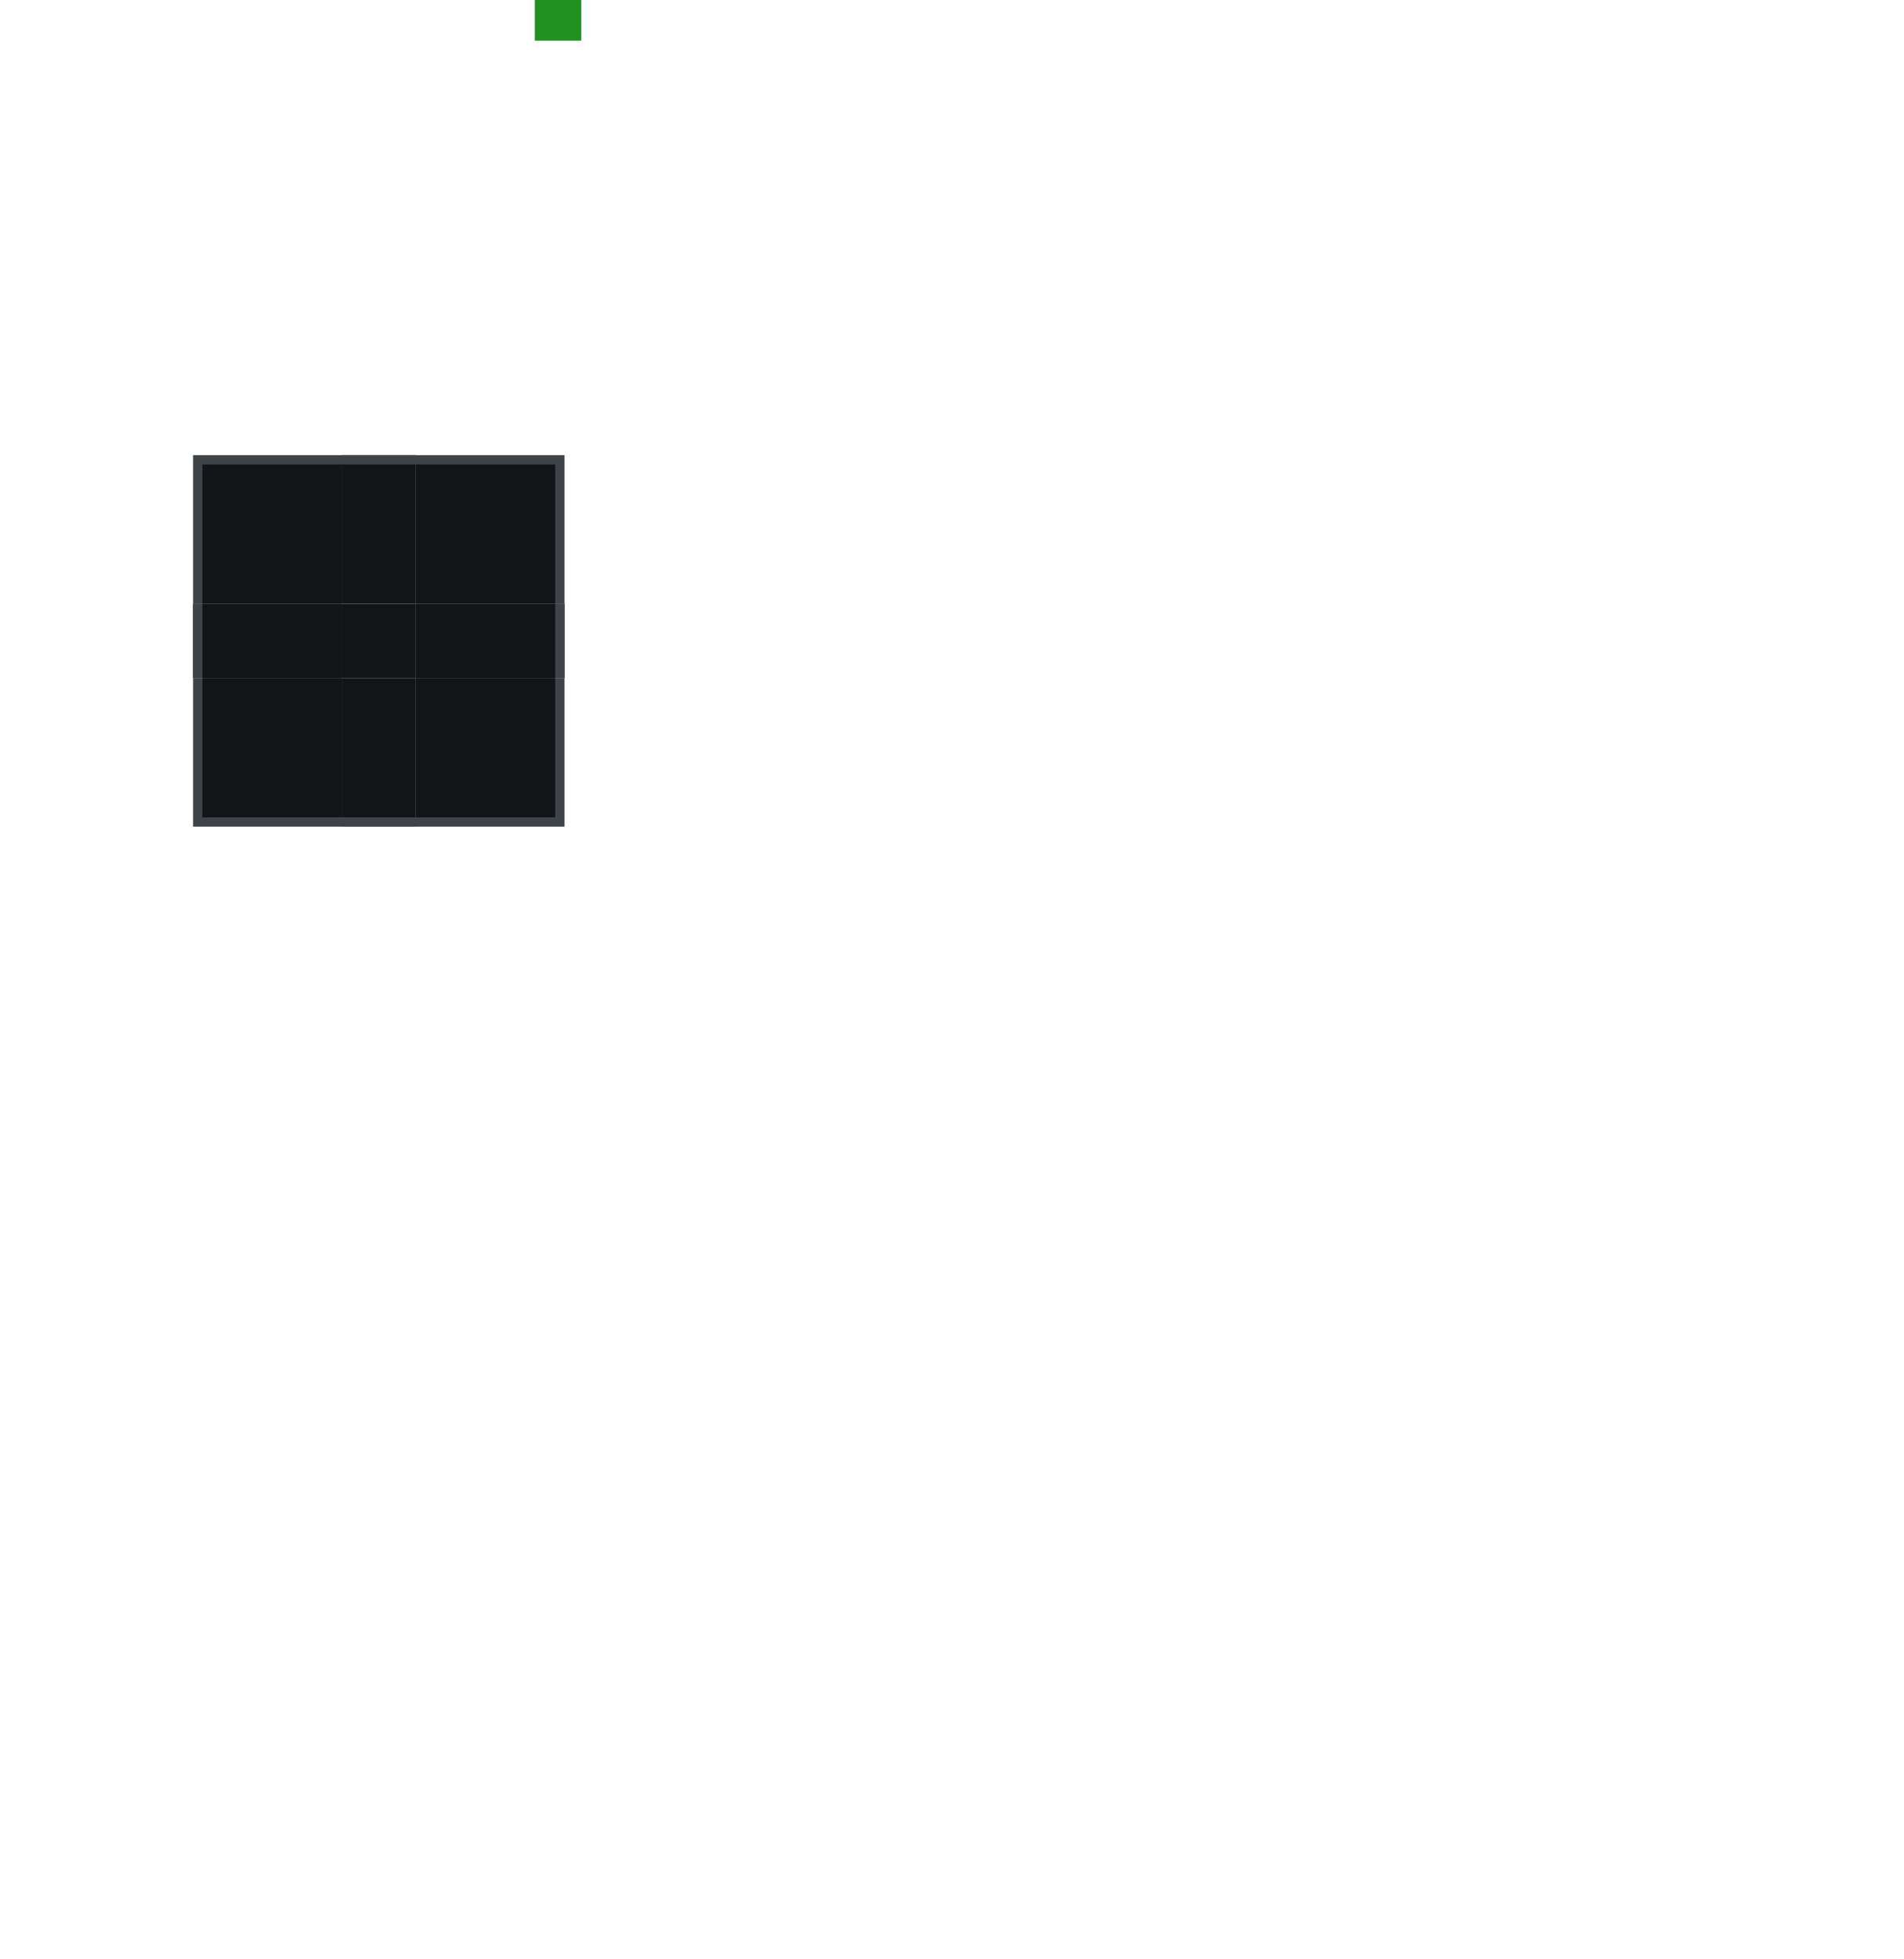
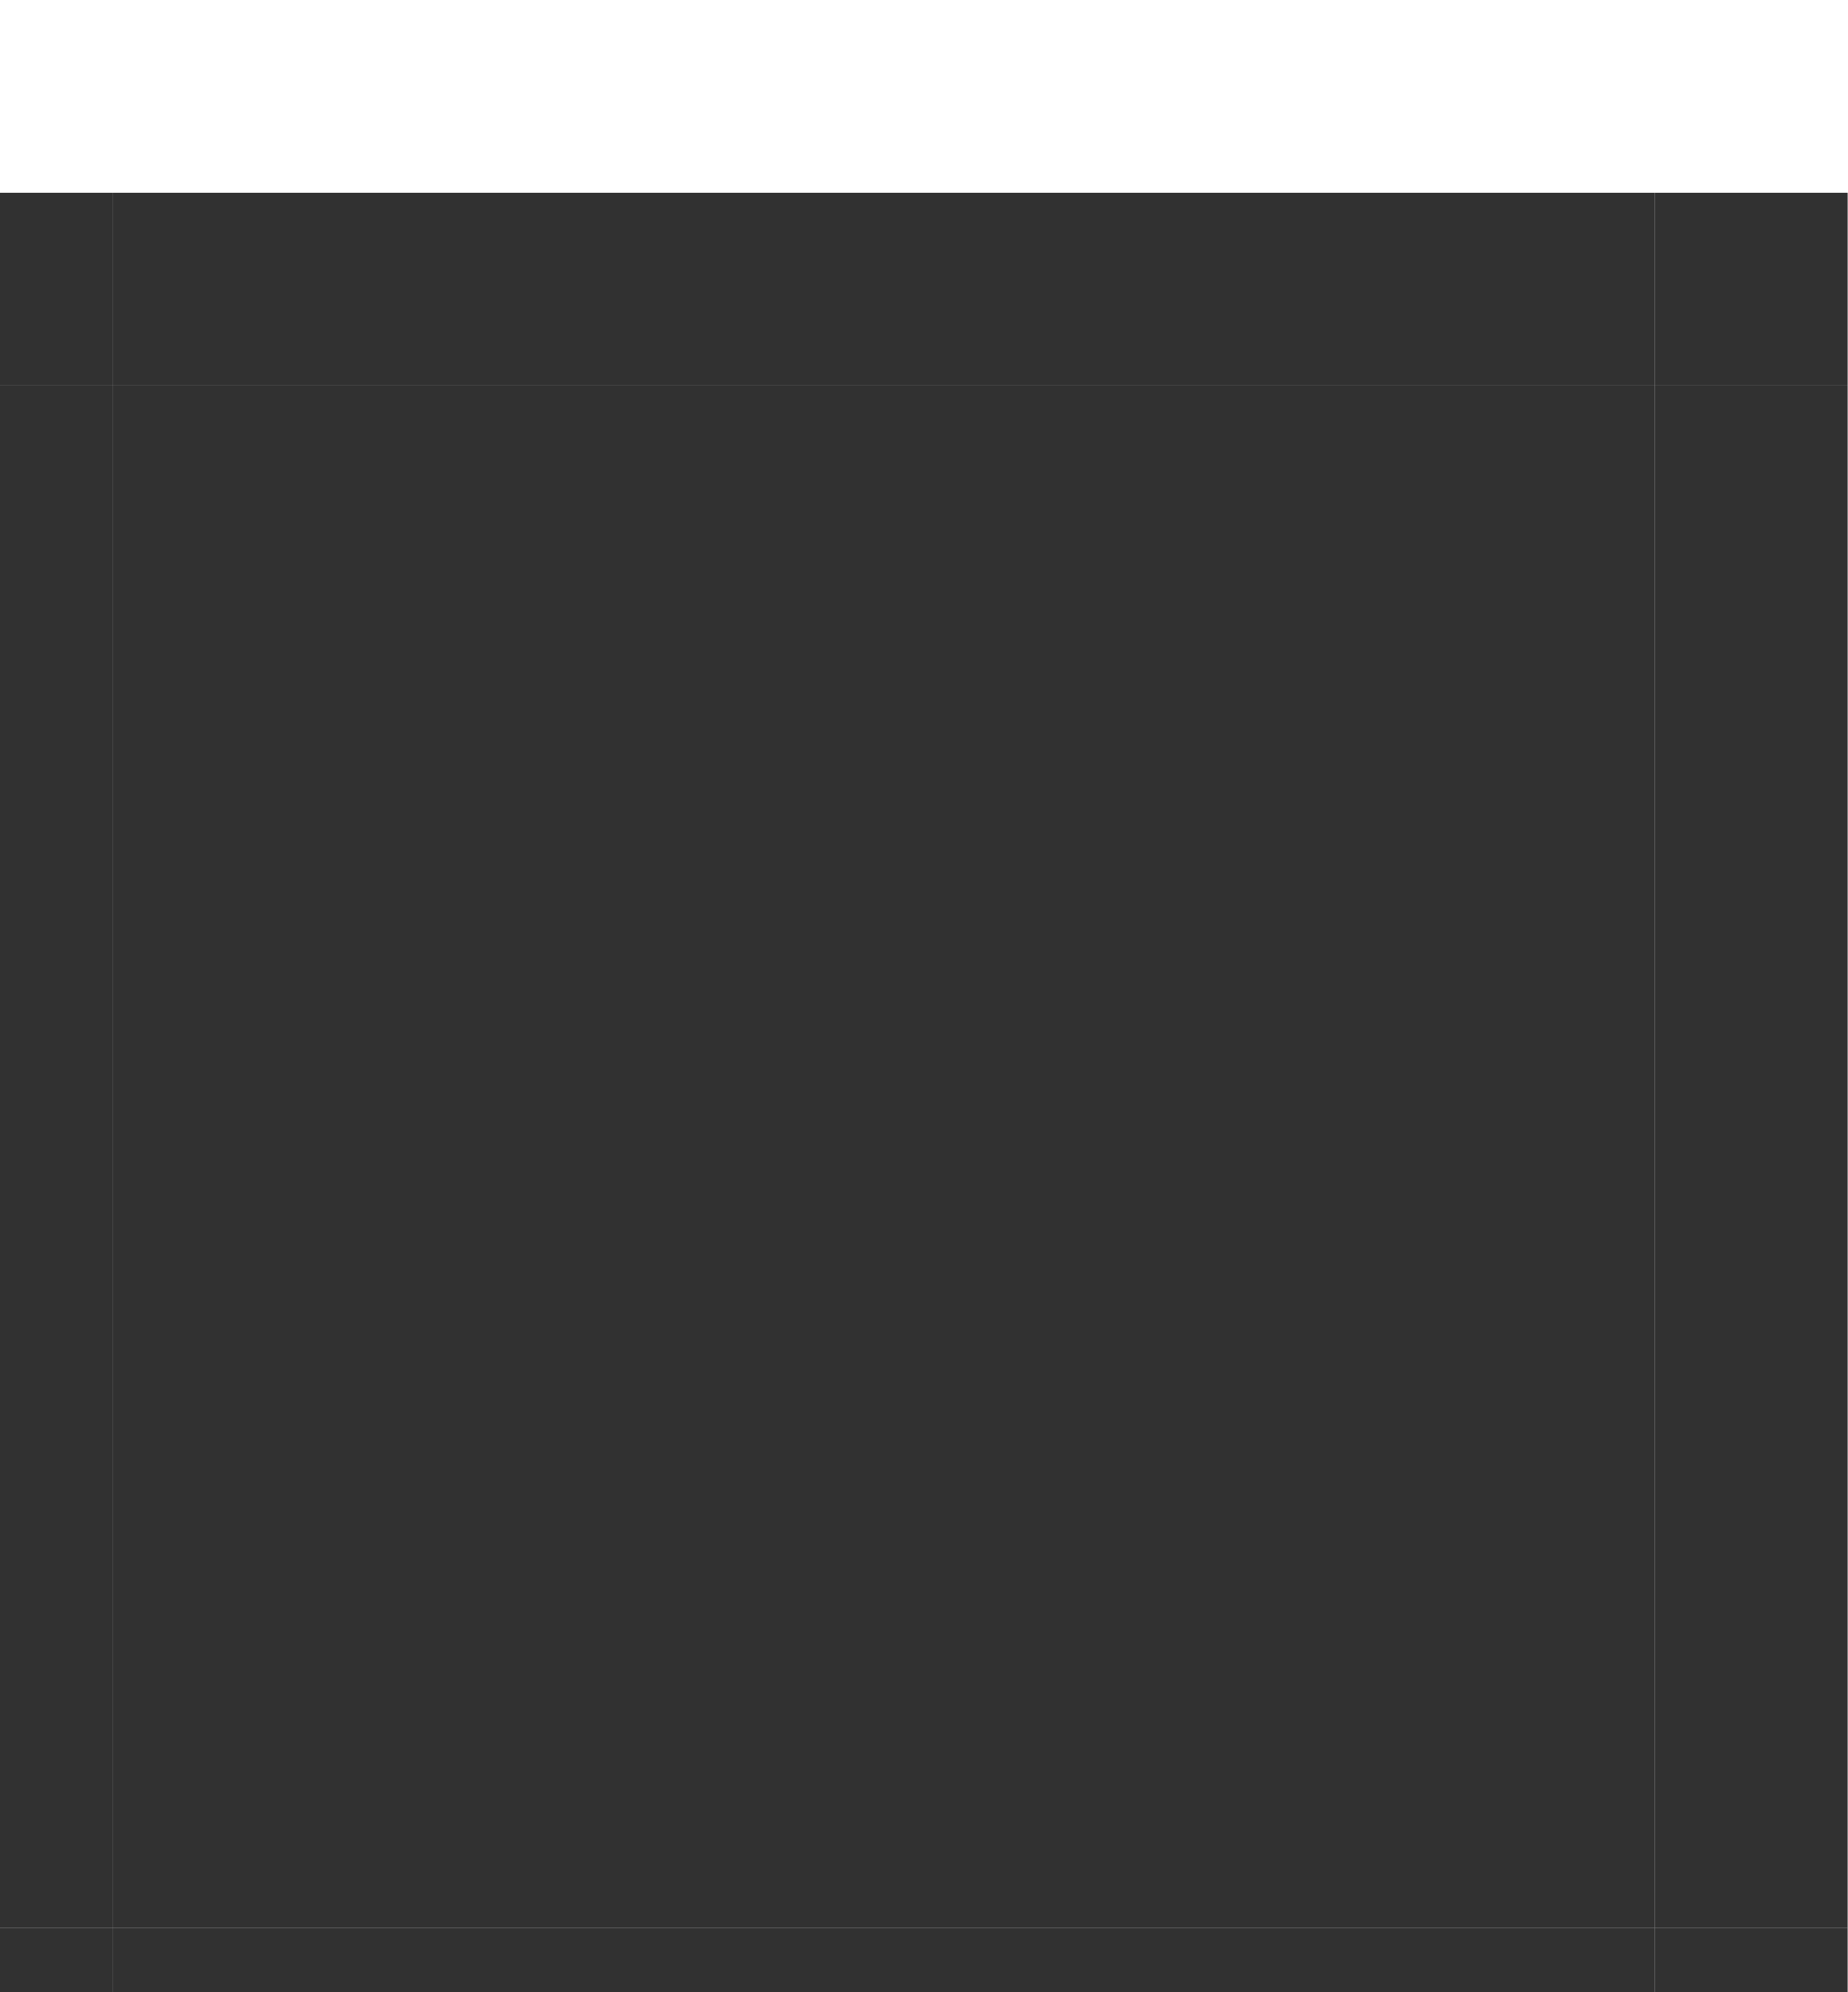
- <svg xmlns="http://www.w3.org/2000/svg" xmlns:ns2="http://www.openswatchbook.org/uri/2009/osb" xmlns:xlink="http://www.w3.org/1999/xlink" id="svg3642" version="1.0" height="210.94" width="205" viewBox="0 0 205 210.94">
+ <svg xmlns="http://www.w3.org/2000/svg" xmlns:ns1="http://www.openswatchbook.org/uri/2009/osb" xmlns:xlink="http://www.w3.org/1999/xlink" width="57.5" height="62" version="1.0" viewBox="0 0 57.5 62" id="svg3642">
  <defs id="defs3644">
-     <linearGradient id="linearGradient4465">
-       <stop id="stop4467" offset="0" stop-opacity=".51" />
-       <stop id="stop4469" offset="1" stop-opacity="0" />
+     <linearGradient id="linearGradient1023">
+       <stop style="stop-color:#000000;stop-opacity:0.352" offset="0" id="stop1019" />
+       <stop style="stop-color:#000000;stop-opacity:0;" offset="1" id="stop1021" />
    </linearGradient>
-     <linearGradient id="linearGradient4446">
-       <stop id="stop4448" offset="0" stop-opacity=".353" />
-       <stop id="stop4450" offset="1" stop-opacity="0" />
+     <linearGradient id="linearGradient7102" ns1:paint="solid">
+       <stop id="stop7100" stop-color="#424242" offset="0" />
    </linearGradient>
-     <radialGradient id="radialGradient3382" cx="984" xlink:href="#linearGradient4465" r="8.5" gradientTransform="matrix(7.7643e-6,1.7647,-1.7647,7.7643e-6,1785.7,-1636.56)" cy="905.36" gradientUnits="userSpaceOnUse" />
-     <radialGradient id="radialGradient4255" cx="982.91" xlink:href="#linearGradient4465" r="8.5" gradientTransform="matrix(1.7647,-4.9409e-6,4.9409e-6,1.7647,-1546.5,-1549.66)" cy="906.45" gradientUnits="userSpaceOnUse" />
-     <linearGradient id="linearGradient4259" y2="-954.36" xlink:href="#linearGradient4446" y1="-964.36" gradientTransform="matrix(0.71429,0,0,1,-317.71,1250.4)" x2="83.6" x1="83.6" gradientUnits="userSpaceOnUse" />
-     <radialGradient id="radialGradient4263" cx="984" xlink:href="#linearGradient4465" r="8.5" gradientTransform="matrix(-1.7647,-6.432e-7,6.432e-7,-1.7647,1874.5,1697.64)" cy="905.36" gradientUnits="userSpaceOnUse" />
-     <radialGradient id="radialGradient4275" cx="984" xlink:href="#linearGradient4465" r="8.5" gradientTransform="matrix(-7.6189e-6,-1.7647,1.7647,-7.6189e-6,-1459.7,1786.44)" cy="905.36" gradientUnits="userSpaceOnUse" />
-     <linearGradient id="linearGradient4283" y2="-953.93" xlink:href="#linearGradient4446" y1="-964.36" gradientTransform="matrix(0.71429,0,0,1,-317.71,1250.4)" x2="83.6" x1="83.6" gradientUnits="userSpaceOnUse" />
-     <linearGradient id="linearGradient4452" y2="296" xlink:href="#linearGradient4446" y1="286" x2="-260" x1="-260" gradientUnits="userSpaceOnUse" />
-     <linearGradient xlink:href="#linearGradient4488" id="linearGradient4490" x1="208" y1="297" x2="258" y2="297" gradientUnits="userSpaceOnUse" gradientTransform="matrix(0.16,0,0,0.1600001,3.511036,21.48951)" />
-     <linearGradient id="linearGradient4488" ns2:paint="solid">
-       <stop style="stop-color:#121418;stop-opacity:1;" offset="0" id="stop4486" />
+     <linearGradient id="linearGradient7120" y1="238.5" gradientUnits="userSpaceOnUse" x1="272" xlink:href="#linearGradient7102" y2="238.5" x2="321" gradientTransform="matrix(0.010204,0,0,0.5,57.72,-119.5)" />
+     <linearGradient id="linearGradient7124" y1="238.5" gradientUnits="userSpaceOnUse" x1="272" xlink:href="#linearGradient7102" y2="238.5" x2="321" gradientTransform="matrix(0.010204,0,0,0.5,3.72,-119.5)" />
+     <linearGradient id="linearGradient7128" y1="238.5" gradientUnits="userSpaceOnUse" x1="272" xlink:href="#linearGradient7102" y2="238.5" x2="321" gradientTransform="matrix(0.010204,0,0,0.5,3.72,-175.5)" />
+     <linearGradient id="linearGradient7132" y1="238.5" gradientUnits="userSpaceOnUse" x1="272" xlink:href="#linearGradient7102" y2="238.5" x2="321" gradientTransform="matrix(0.010204,0,0,0.5,58.72,-176.5)" />
+     <linearGradient id="linearGradient10967" y1=".789" gradientUnits="userSpaceOnUse" x1="-15.429" xlink:href="#linearGradient4795" y2=".789" x2="-14.929" gradientTransform="matrix(0,-2,1,0,292.21,206.58)" />
+     <linearGradient id="linearGradient4795" ns1:paint="solid">
+       <stop id="stop4793" offset="0" />
    </linearGradient>
-     <linearGradient xlink:href="#linearGradient4488" id="linearGradient4502" gradientUnits="userSpaceOnUse" gradientTransform="matrix(1,0,0,0.08000004,64,-283.76)" x1="208" y1="297" x2="258" y2="297" />
-     <linearGradient xlink:href="#linearGradient4740" id="linearGradient5086" gradientUnits="userSpaceOnUse" gradientTransform="matrix(1,0,0,0.00500001,64,-263.36)" x1="208" y1="297" x2="258" y2="297" />
-     <linearGradient id="linearGradient4740" ns2:paint="solid">
-       <stop style="stop-color:#3f4449;stop-opacity:1;" offset="0" id="stop4738" />
+     <linearGradient id="linearGradient10969" y1=".789" gradientUnits="userSpaceOnUse" x1="-15.429" xlink:href="#linearGradient4740" y2=".789" x2="-14.929" gradientTransform="matrix(0,-2,1,0,292.21,207.58)" />
+     <linearGradient id="linearGradient4740" ns1:paint="solid">
+       <stop id="stop4738" stop-color="#ccc" offset="0" />
    </linearGradient>
-     <linearGradient xlink:href="#linearGradient4740" id="linearGradient5122" gradientUnits="userSpaceOnUse" gradientTransform="matrix(1,0,0,0.00500001,63.99989,-263.36)" x1="208" y1="297" x2="258" y2="297" />
-     <linearGradient xlink:href="#linearGradient4740" id="linearGradient5074" gradientUnits="userSpaceOnUse" gradientTransform="matrix(0.32,0,0,0.3200002,213.6254,-337.5432)" x1="208" y1="297" x2="258" y2="297" />
-     <linearGradient xlink:href="#linearGradient4488" id="linearGradient6110" gradientUnits="userSpaceOnUse" gradientTransform="matrix(0.3,0,0,0.3000002,218.7854,-331.1032)" x1="208" y1="297" x2="258" y2="297" />
-     <linearGradient xlink:href="#linearGradient4488" id="linearGradient6106" gradientUnits="userSpaceOnUse" gradientTransform="matrix(1,0,0,0.08000004,64,-283.76)" x1="208" y1="297" x2="258" y2="297" />
-     <linearGradient xlink:href="#linearGradient4740" id="linearGradient6108" gradientUnits="userSpaceOnUse" gradientTransform="matrix(1,0,0,0.00500001,64,-263.36)" x1="208" y1="297" x2="258" y2="297" />
-     <linearGradient xlink:href="#linearGradient4488" id="linearGradient6111" gradientUnits="userSpaceOnUse" gradientTransform="matrix(1,0,0,0.08000004,64,-283.76)" x1="208" y1="297" x2="258" y2="297" />
-     <linearGradient xlink:href="#linearGradient4740" id="linearGradient6113" gradientUnits="userSpaceOnUse" gradientTransform="matrix(1,0,0,0.00500001,64,-263.36)" x1="208" y1="297" x2="258" y2="297" />
-     <linearGradient xlink:href="#linearGradient4488" id="linearGradient6115" gradientUnits="userSpaceOnUse" gradientTransform="matrix(1,0,0,0.08000004,64,-283.76)" x1="208" y1="297" x2="258" y2="297" />
-     <linearGradient xlink:href="#linearGradient4740" id="linearGradient6117" gradientUnits="userSpaceOnUse" gradientTransform="matrix(0.32,0,0,0.3200002,213.6254,-337.5432)" x1="208" y1="297" x2="258" y2="297" />
-     <linearGradient xlink:href="#linearGradient4488" id="linearGradient6119" gradientUnits="userSpaceOnUse" gradientTransform="matrix(0.3,0,0,0.3000002,218.7854,-331.1032)" x1="208" y1="297" x2="258" y2="297" />
-     <linearGradient xlink:href="#linearGradient4740" id="linearGradient6121" gradientUnits="userSpaceOnUse" gradientTransform="matrix(0.32,0,0,0.3200002,213.6254,-337.5432)" x1="208" y1="297" x2="258" y2="297" />
-     <linearGradient xlink:href="#linearGradient4488" id="linearGradient6123" gradientUnits="userSpaceOnUse" gradientTransform="matrix(0.3,0,0,0.3000002,218.7854,-331.1032)" x1="208" y1="297" x2="258" y2="297" />
-     <linearGradient xlink:href="#linearGradient4740" id="linearGradient6125" gradientUnits="userSpaceOnUse" gradientTransform="matrix(0.32,0,0,0.3200002,213.6254,-337.5432)" x1="208" y1="297" x2="258" y2="297" />
-     <linearGradient xlink:href="#linearGradient4488" id="linearGradient6127" gradientUnits="userSpaceOnUse" gradientTransform="matrix(0.3,0,0,0.3000002,218.7854,-331.1032)" x1="208" y1="297" x2="258" y2="297" />
+     <linearGradient id="linearGradient3273-6">
+       <stop id="stop3275-1" offset="0" style="stop-color:#000000;stop-opacity:0.178" />
+       <stop id="stop3277-0" offset="1" style="stop-color:#000000;stop-opacity:0;" />
+     </linearGradient>
+     <linearGradient xlink:href="#linearGradient3273-6" id="linearGradient980" x1="12.794" y1="-215.776" x2="12.794" y2="-221.776" gradientUnits="userSpaceOnUse" />
+     <linearGradient xlink:href="#linearGradient3273-6" id="linearGradient988" gradientUnits="userSpaceOnUse" x1="12.794" y1="-215.776" x2="12.794" y2="-221.776" />
+     <linearGradient xlink:href="#linearGradient3273-6" id="linearGradient996" gradientUnits="userSpaceOnUse" x1="12.794" y1="-215.776" x2="12.794" y2="-221.776" />
+     <linearGradient xlink:href="#linearGradient3273-6" id="linearGradient1004" gradientUnits="userSpaceOnUse" x1="12.794" y1="-215.776" x2="12.794" y2="-221.776" />
+     <radialGradient xlink:href="#linearGradient1023" id="radialGradient1014" cx="12" cy="-193.5" fx="12" fy="-193.5" r="6" gradientUnits="userSpaceOnUse" gradientTransform="matrix(2,7.0975918e-7,-7.0975922e-7,2,169.4999,399)" />
+     <radialGradient xlink:href="#linearGradient1023" id="radialGradient1027" gradientUnits="userSpaceOnUse" gradientTransform="matrix(-2,7.0975918e-7,7.0975922e-7,2,169.5001,399)" cx="12" cy="-193.5" fx="12" fy="-193.5" r="6" />
+     <radialGradient xlink:href="#linearGradient1023" id="radialGradient1031" gradientUnits="userSpaceOnUse" gradientTransform="matrix(2,-7.0975918e-7,-7.0975922e-7,-2,169.4999,-327)" cx="12" cy="-193.5" fx="12" fy="-193.5" r="6" />
+     <radialGradient xlink:href="#linearGradient1023" id="radialGradient1035" gradientUnits="userSpaceOnUse" gradientTransform="matrix(-2,-7.0975918e-7,7.0975922e-7,-2,169.5001,-327)" cx="12" cy="-193.5" fx="12" fy="-193.5" r="6" />
  </defs>
-   <rect style="opacity:0.875;fill:#008000" x="57.59" height="4.375" width="5" y="-2.4414062e-06" id="hint-tile-center" />
-   <g style="fill-opacity:0" transform="matrix(0.3157,0,0,0.3157,-251.272,5.28)" id="shadow-center">
-     <path style="fill-opacity:0" d="m -6,-7.999 v 62 h 62 v -62 z" id="path3642" />
+   <path style="fill:url(#radialGradient1014);fill-opacity:1;stroke-width:0.12" d="m 193.5,0 v 6 h 6 v 6 h 6 V 0 Z" id="shadow-topright" />
+   <rect style="fill:#0e0e0e;fill-opacity:0.854;stroke-width:0.96" width="48" y="12" x="3.5" height="48" id="center" />
+   <rect id="top" height="6" x="3.5" y="6" width="48" style="fill:#0e0e0e;fill-opacity:0.854;stroke-width:0.339" />
+   <rect style="fill:#0e0e0e;fill-opacity:0.854;stroke-width:0.339" width="48" y="60" x="3.5" height="6" id="bottom" />
+   <rect transform="rotate(90)" id="right" height="6" x="12" y="-57.5" width="48" style="fill:#0e0e0e;fill-opacity:0.854;stroke-width:0.339" />
+   <rect style="fill:#0e0e0e;fill-opacity:0.854;stroke-width:0.339" width="48" y="-3.5" x="12" height="6" id="left" transform="rotate(90)" />
+   <rect transform="rotate(90)" id="topleft" height="6" x="6" y="-3.5" width="6" style="fill:#0e0e0e;fill-opacity:0.854;stroke-width:0.12" />
+   <rect style="fill:#0e0e0e;fill-opacity:0.854;stroke-width:0.12" width="6" y="-57.5" x="6" height="6" id="topright" transform="rotate(90)" />
+   <rect transform="rotate(90)" id="bottomright" height="6" x="60" y="-57.5" width="6" style="fill:#0e0e0e;fill-opacity:0.854;stroke-width:0.12" />
+   <rect style="fill:#0e0e0e;fill-opacity:0.854;stroke-width:0.12" width="6" y="-3.5" x="60" height="6" id="bottomleft" transform="rotate(90)" />
+   <rect y="14.724" x="-22.797" height="6" width="1" id="hint-top-margin" style="opacity:1;fill:#008080;fill-opacity:1;stroke:none;stroke-width:24;stroke-linecap:butt;stroke-miterlimit:4;stroke-dasharray:none;stroke-opacity:1" />
+   <rect style="opacity:1;fill:#008080;fill-opacity:1;stroke:none;stroke-width:24;stroke-linecap:butt;stroke-miterlimit:4;stroke-dasharray:none;stroke-opacity:1" id="hint-bottom-margin" width="1" height="6" x="-22.797" y="21.724" />
+   <rect y="20.724" x="-28.797" height="1" width="6" id="hint-left-margin" style="opacity:1;fill:#008080;fill-opacity:1;stroke:none;stroke-width:24;stroke-linecap:butt;stroke-miterlimit:4;stroke-dasharray:none;stroke-opacity:1" />
+   <rect style="opacity:1;fill:#008080;fill-opacity:1;stroke:none;stroke-width:24;stroke-linecap:butt;stroke-miterlimit:4;stroke-dasharray:none;stroke-opacity:1" id="hint-right-margin" width="6" height="1" x="-21.797" y="20.724" />
+   <rect style="fill:none;fill-opacity:0.854;stroke-width:0.96" width="48" y="12" x="145.5" height="48" id="shadow-center" />
+   <g id="shadow-right" transform="translate(-16.27622,-0.7939615)">
+     <rect style="fill:none;fill-opacity:0.854;stroke-width:0.339" width="48" y="-221.776" x="12.794" height="12" id="rect913" transform="rotate(90)" />
+     <rect transform="rotate(90)" id="rect907" height="6" x="12.794" y="-221.776" width="48" style="fill:url(#linearGradient980);fill-opacity:1;stroke-width:0.339" />
  </g>
-   <rect style="fill:url(#linearGradient4490);fill-opacity:1;stroke:none;stroke-width:0.16" id="center" width="8" height="8" x="36.791" y="65.01" />
-   <g id="right" transform="matrix(4,0,0,0.16,-987.209,21.48953)">
-     <rect transform="rotate(90)" style="fill:url(#linearGradient6106);fill-opacity:1;stroke:none;stroke-width:0.283" id="rect5092" width="50" height="4" x="272" y="-262" />
-     <rect y="-262" x="272" height="0.25" width="50" id="rect5084" style="fill:url(#linearGradient6108);fill-opacity:1;stroke:none;stroke-width:0.071" transform="rotate(90)" />
+   <rect y="11.972" x="112.471" height="6" width="1" id="shadow-hint-top-margin" style="opacity:1;fill:#008080;fill-opacity:1;stroke:none;stroke-width:24;stroke-linecap:butt;stroke-miterlimit:4;stroke-dasharray:none;stroke-opacity:1" />
+   <rect style="opacity:1;fill:#008080;fill-opacity:1;stroke:none;stroke-width:24;stroke-linecap:butt;stroke-miterlimit:4;stroke-dasharray:none;stroke-opacity:1" id="shadow-hint-bottom-margin" width="1" height="6" x="112.471" y="18.972" />
+   <rect y="17.972" x="106.471" height="1" width="6" id="shadow-hint-left-margin" style="opacity:1;fill:#008080;fill-opacity:1;stroke:none;stroke-width:24;stroke-linecap:butt;stroke-miterlimit:4;stroke-dasharray:none;stroke-opacity:1" />
+   <rect style="opacity:1;fill:#008080;fill-opacity:1;stroke:none;stroke-width:24;stroke-linecap:butt;stroke-miterlimit:4;stroke-dasharray:none;stroke-opacity:1" id="shadow-hint-right-margin" width="6" height="1" x="113.471" y="17.972" />
+   <g transform="matrix(-1,0,0,1,355.2762,-0.7939615)" id="shadow-left">
+     <rect transform="rotate(90)" id="rect982" height="12" x="12.794" y="-221.776" width="48" style="fill:none;fill-opacity:0.854;stroke-width:0.339" />
+     <rect style="fill:url(#linearGradient988);fill-opacity:1;stroke-width:0.339" width="48" y="-221.776" x="12.794" height="6" id="rect984" transform="rotate(90)" />
  </g>
-   <g id="left" transform="matrix(-4,0,0,0.16,1068.791,21.48952)">
-     <rect y="-262" x="272" height="4" width="50" id="rect5094" style="fill:url(#linearGradient6111);fill-opacity:1;stroke:none;stroke-width:0.283" transform="rotate(90)" />
-     <rect transform="rotate(90)" style="fill:url(#linearGradient6113);fill-opacity:1;stroke:none;stroke-width:0.071" id="rect5096" width="50" height="0.25" x="272" y="-262" />
+   <g transform="rotate(-90,177.2411,44.53509)" id="shadow-top">
+     <rect transform="rotate(90)" id="rect990" height="12" x="12.794" y="-221.776" width="48" style="fill:none;fill-opacity:0.854;stroke-width:0.339" />
+     <rect style="fill:url(#linearGradient996);fill-opacity:1;stroke-width:0.339" width="48" y="-221.776" x="12.794" height="6" id="rect992" transform="rotate(90)" />
  </g>
-   <g transform="matrix(0,4,0.16,0,-6.728963,-958.9905)" id="bottom">
-     <rect transform="rotate(90)" style="fill:url(#linearGradient6115);fill-opacity:1;stroke:none;stroke-width:0.283" id="rect5104" width="50" height="4" x="272" y="-262" />
-     <rect y="-262" x="272" height="0.25" width="50" id="rect5106" style="fill:url(#linearGradient5086);fill-opacity:1;stroke:none;stroke-width:0.071" transform="rotate(90)" />
+   <g id="shadow-bottom" transform="matrix(0,1,1,0,132.706,-149.7762)">
+     <rect style="fill:none;fill-opacity:0.854;stroke-width:0.339" width="48" y="-221.776" x="12.794" height="12" id="rect998" transform="rotate(90)" />
+     <rect transform="rotate(90)" id="rect1000" height="6" x="12.794" y="-221.776" width="48" style="fill:url(#linearGradient1004);fill-opacity:1;stroke-width:0.339" />
  </g>
-   <g id="top" transform="matrix(0,-4,0.16,0,-6.728943,1097.009)">
-     <rect y="-262" x="272" height="4" width="50" id="rect5114" style="fill:url(#linearGradient4502);fill-opacity:1;stroke:none;stroke-width:0.283" transform="rotate(90)" />
-     <rect transform="rotate(90)" style="fill:url(#linearGradient5122);fill-opacity:1;stroke:none;stroke-width:0.071" id="rect5116" width="50" height="0.25" x="272" y="-262" />
-   </g>
-   <g id="topright" transform="translate(-189.7121,-231.1758)">
-     <rect transform="rotate(90)" style="fill:url(#linearGradient6117);fill-opacity:1;stroke:none;stroke-width:0.32" id="rect4538" width="16" height="16" x="280.185" y="-250.503" />
-     <rect y="-249.503" x="281.185" height="15" width="15" id="rect6108" style="fill:url(#linearGradient6119);fill-opacity:1;stroke:none;stroke-width:0.3" transform="rotate(90)" />
-   </g>
-   <g transform="matrix(-1,0,0,1,271.2942,-231.1758)" id="topleft">
-     <rect y="-250.503" x="280.185" height="16" width="16" id="rect6116" style="fill:url(#linearGradient6121);fill-opacity:1;stroke:none;stroke-width:0.32" transform="rotate(90)" />
-     <rect transform="rotate(90)" style="fill:url(#linearGradient6123);fill-opacity:1;stroke:none;stroke-width:0.3" id="rect6118" width="15" height="15" x="281.185" y="-249.503" />
-   </g>
-   <g id="bottomleft" transform="rotate(-180,135.6471,184.5974)">
-     <rect transform="rotate(90)" style="fill:url(#linearGradient6125);fill-opacity:1;stroke:none;stroke-width:0.32" id="rect6126" width="16" height="16" x="280.185" y="-250.503" />
-     <rect y="-249.503" x="281.185" height="15" width="15" id="rect6128" style="fill:url(#linearGradient6127);fill-opacity:1;stroke:none;stroke-width:0.3" transform="rotate(90)" />
-   </g>
-   <g transform="matrix(1,0,0,-1,-189.7121,369.1948)" id="bottomright">
-     <rect y="-250.503" x="280.185" height="16" width="16" id="rect6136" style="fill:url(#linearGradient5074);fill-opacity:1;stroke:none;stroke-width:0.32" transform="rotate(90)" />
-     <rect transform="rotate(90)" style="fill:url(#linearGradient6110);fill-opacity:1;stroke:none;stroke-width:0.3" id="rect6138" width="15" height="15" x="281.185" y="-249.503" />
-   </g>
+   <path id="shadow-topleft" d="m 145.5,0 v 6 h -6 v 6 h -6 V 0 Z" style="fill:url(#radialGradient1027);fill-opacity:1;stroke-width:0.12" />
+   <path id="shadow-bottomright" d="m 193.5,72 v -6 h 6 v -6 h 6 v 12 z" style="fill:url(#radialGradient1031);fill-opacity:1;stroke-width:0.12" />
+   <path id="shadow-bottomleft" d="m 145.5,72 v -6 h -6 v -6 h -6 v 12 z" style="fill:url(#radialGradient1035);fill-opacity:1;stroke-width:0.12" />
</svg>
